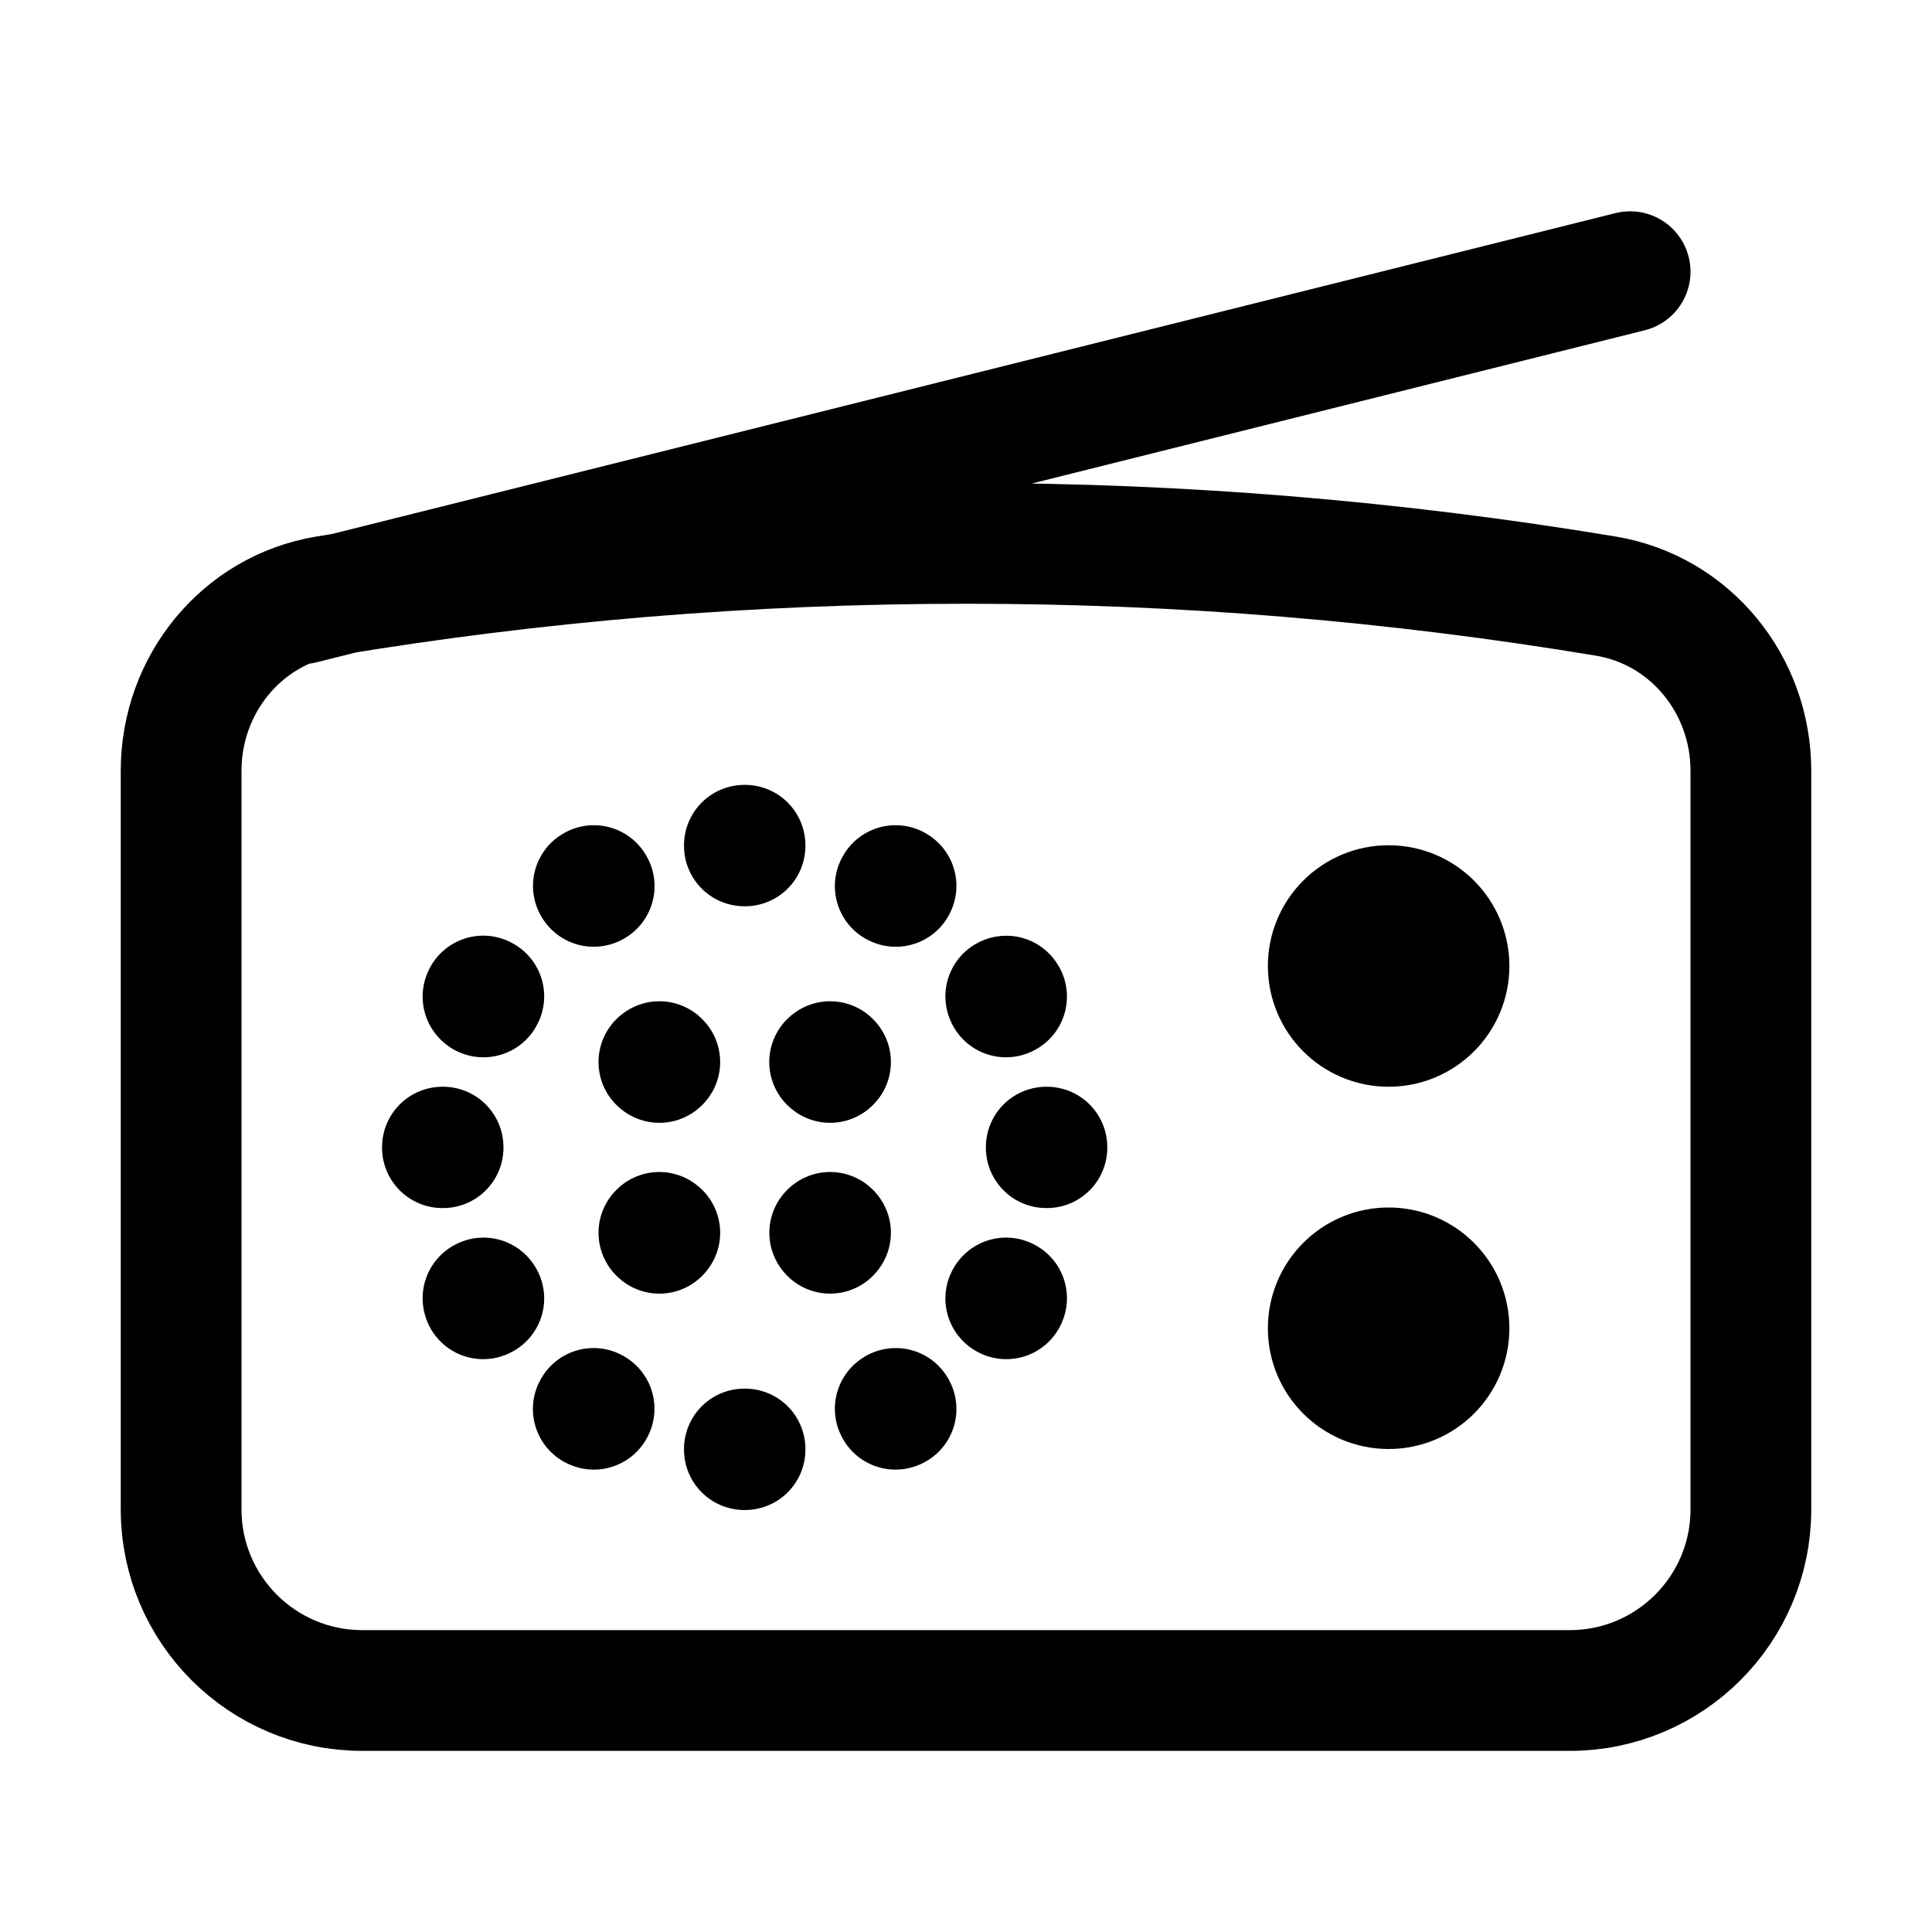
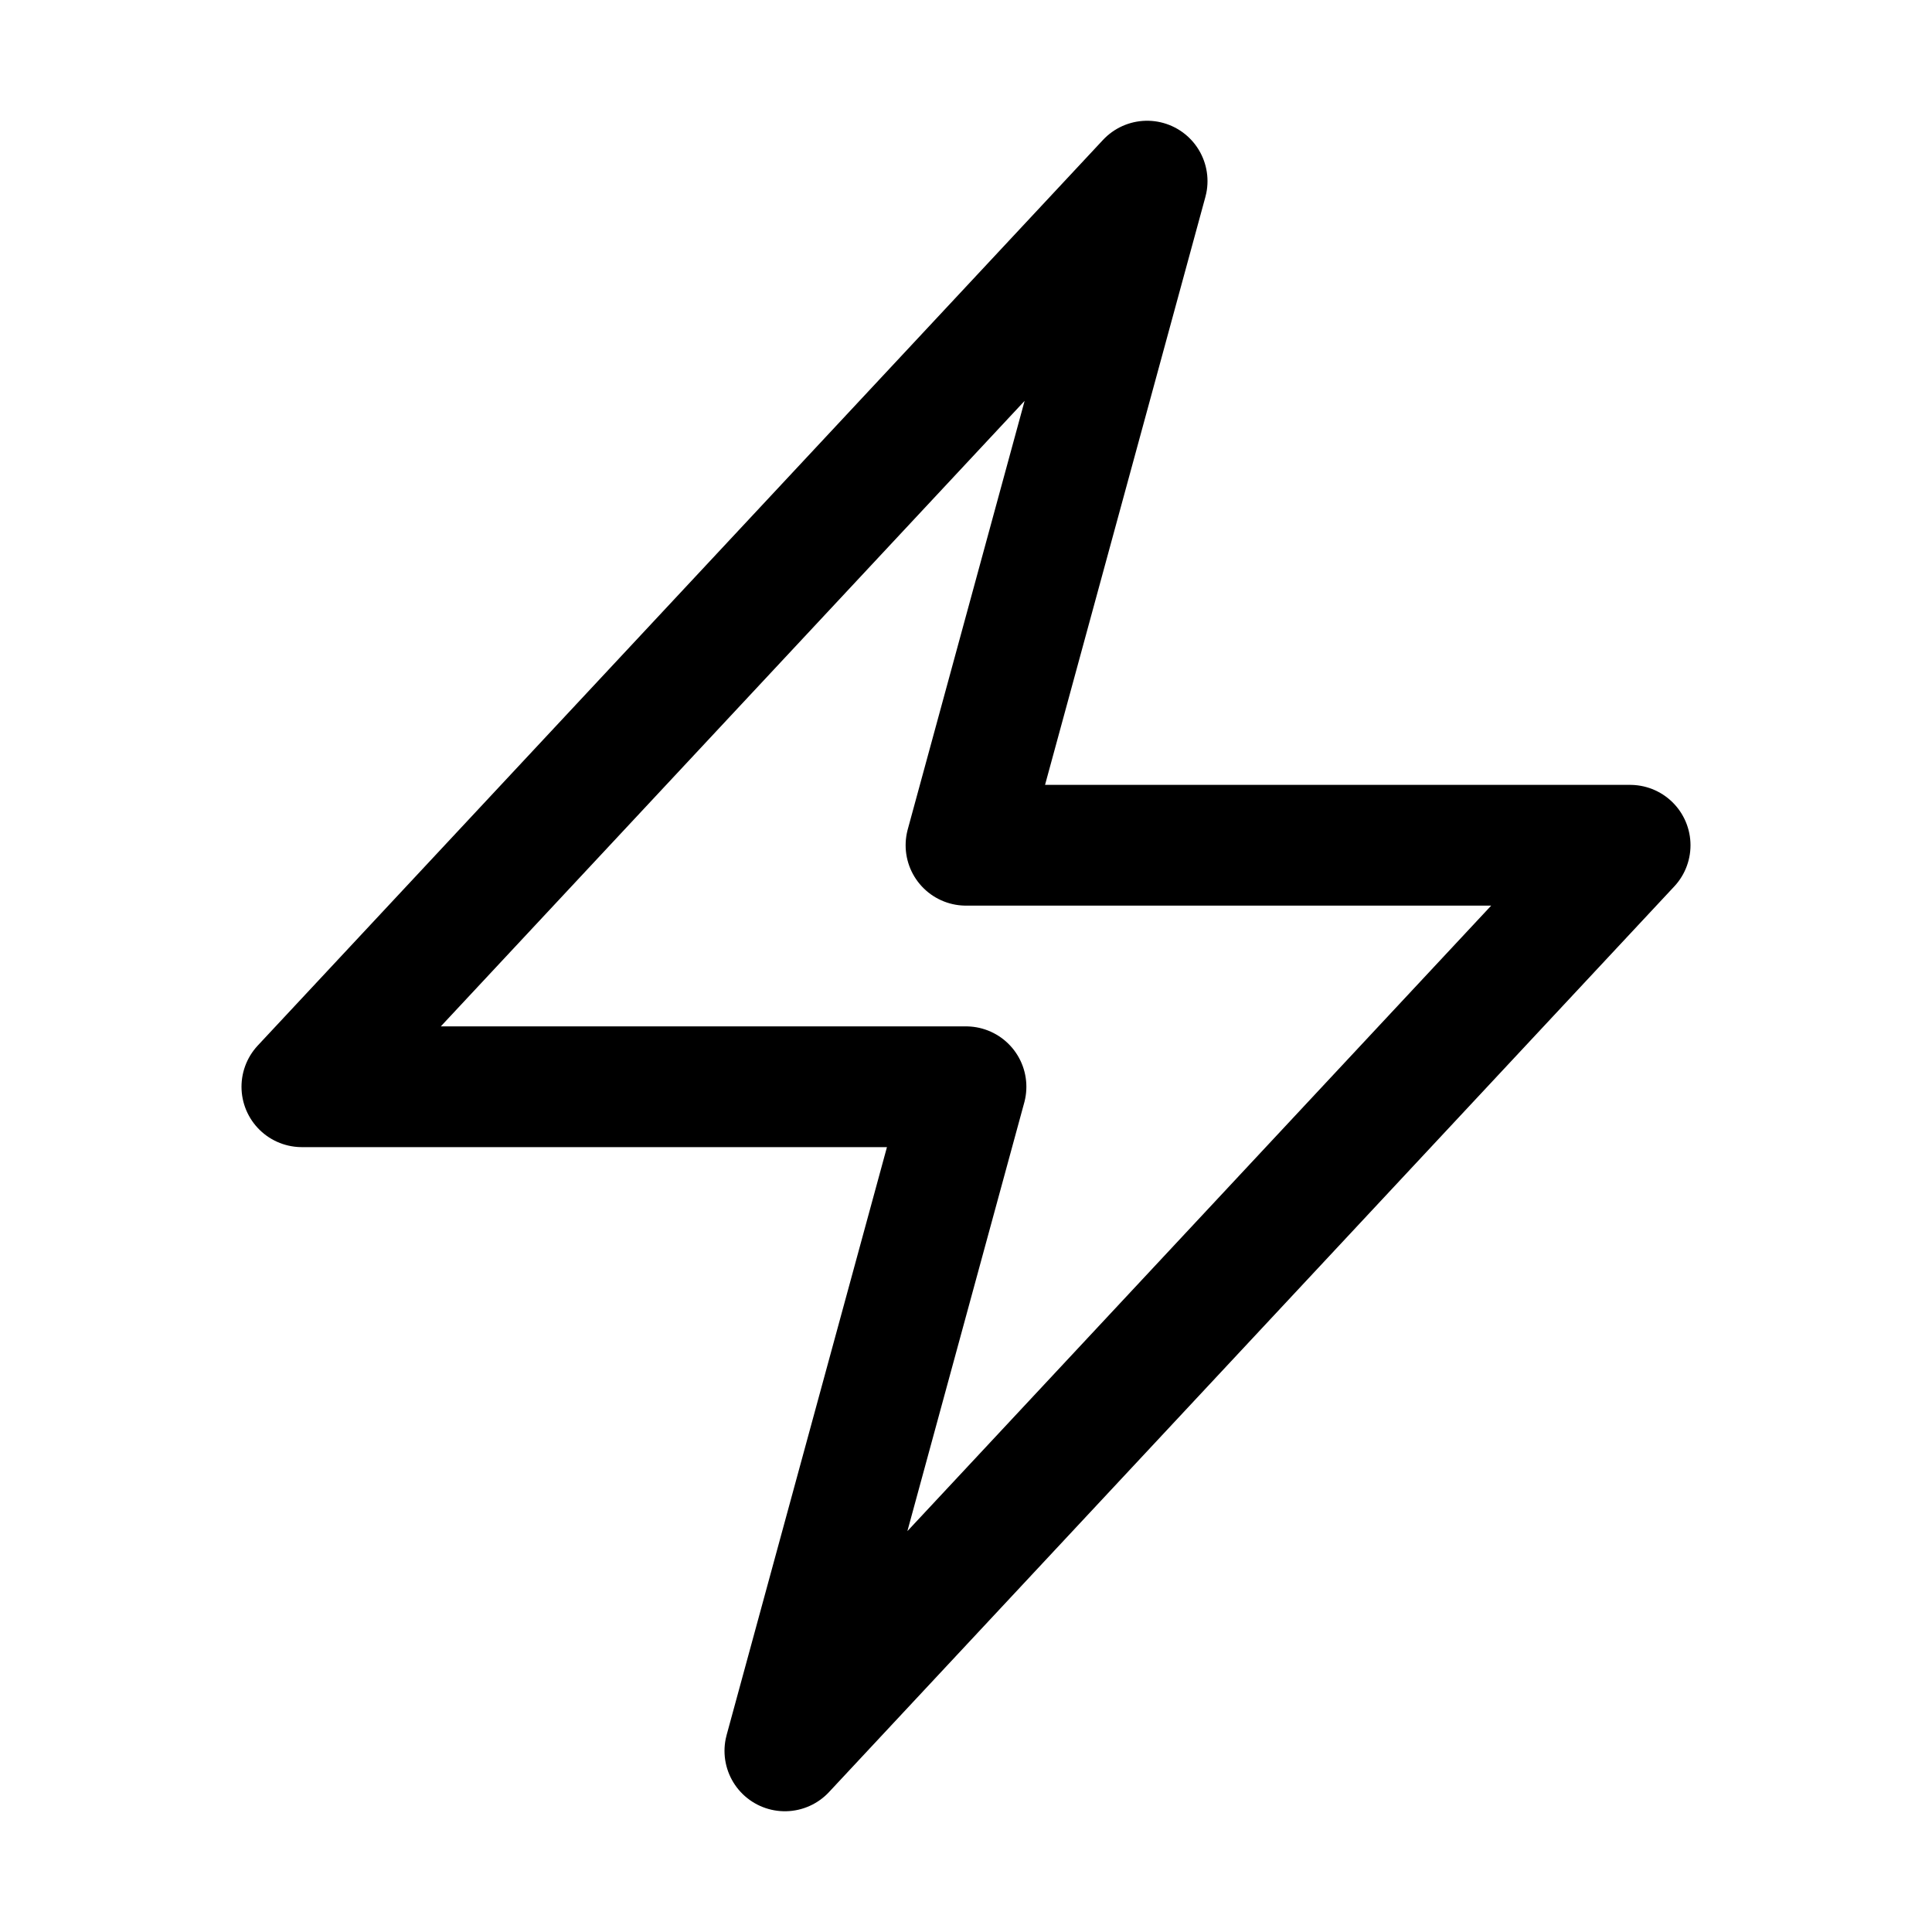
<svg xmlns="http://www.w3.org/2000/svg" fill="none" viewBox="0 0 24 24" stroke-width="1.5" stroke="currentColor" class="w-6 h-6">
-   <path stroke-linecap="round" stroke-linejoin="round" d="m3.75 7.5 16.5-4.125M12 6.75c-2.708 0-5.363.224-7.948.655C2.999 7.58 2.25 8.507 2.25 9.574v9.176A2.25 2.25 0 0 0 4.5 21h15a2.25 2.25 0 0 0 2.25-2.25V9.574c0-1.067-.75-1.994-1.802-2.169A48.329 48.329 0 0 0 12 6.75Zm-1.683 6.443-.005.005-.006-.005.006-.005.005.005Zm-.005 2.127-.005-.006.005-.005.005.005-.005.005Zm-2.116-.006-.005.006-.006-.006.005-.005.006.005Zm-.005-2.116-.006-.005.006-.005.005.005-.005.005ZM9.255 10.5v.008h-.008V10.5h.008Zm3.249 1.88-.007.004-.003-.007.006-.003.004.006Zm-1.38 5.126-.003-.006.006-.004.004.007-.006.003Zm.007-6.501-.003.006-.007-.003.004-.007.006.004Zm1.37 5.129-.007-.004.004-.006.006.003-.004.007Zm.504-1.877h-.008v-.007h.008v.007ZM9.255 18v.008h-.008V18h.008Zm-3.246-1.87-.007.004L6 16.127l.006-.003.004.006Zm1.366-5.119-.004-.006.006-.004.004.007-.006.003ZM7.38 17.5l-.003.006-.007-.003.004-.007.006.004Zm-1.376-5.116L6 12.38l.003-.007.007.004-.004.007Zm-.5 1.873h-.008v-.007h.008v.007ZM17.25 12.75a.75.75 0 1 1 0-1.5.75.75 0 0 1 0 1.5Zm0 4.5a.75.75 0 1 1 0-1.5.75.75 0 0 1 0 1.5Z" />
+   <path stroke-linecap="round" stroke-linejoin="round" d="m3.75 13.5 10.5-11.25L12 10.5h8.25L9.75 21.75 12 13.5H3.75Z" />
</svg>
